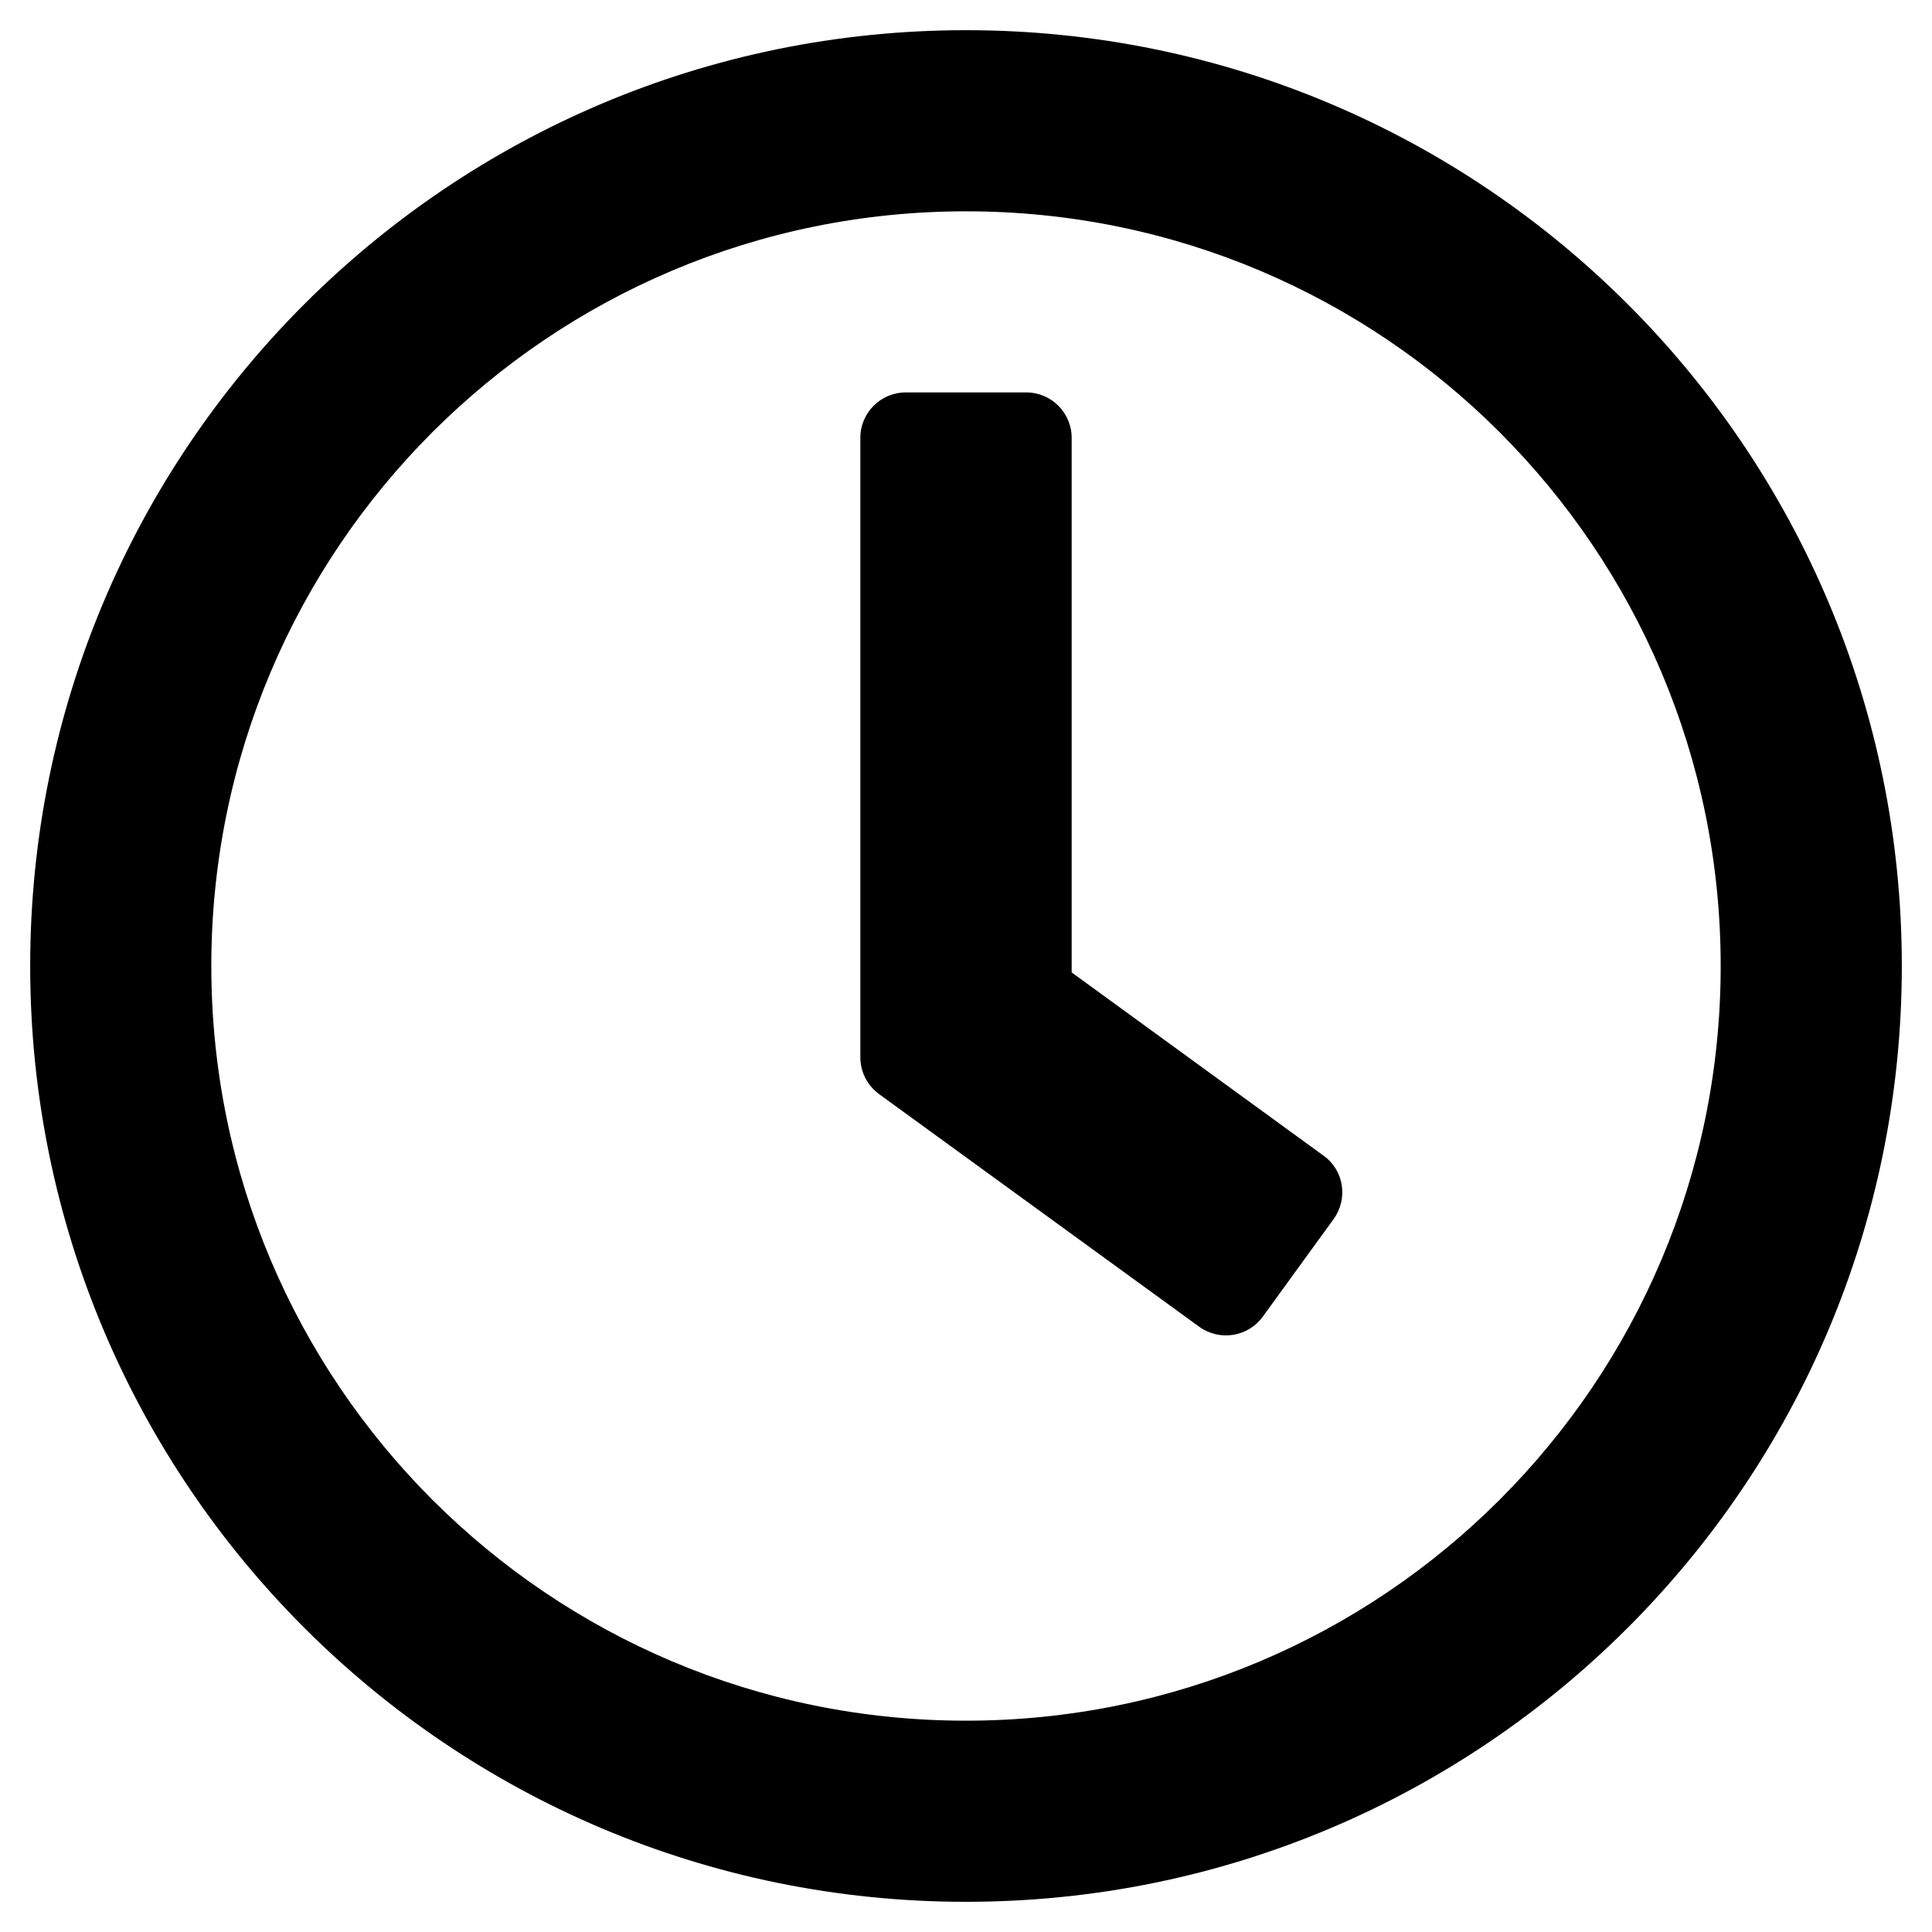
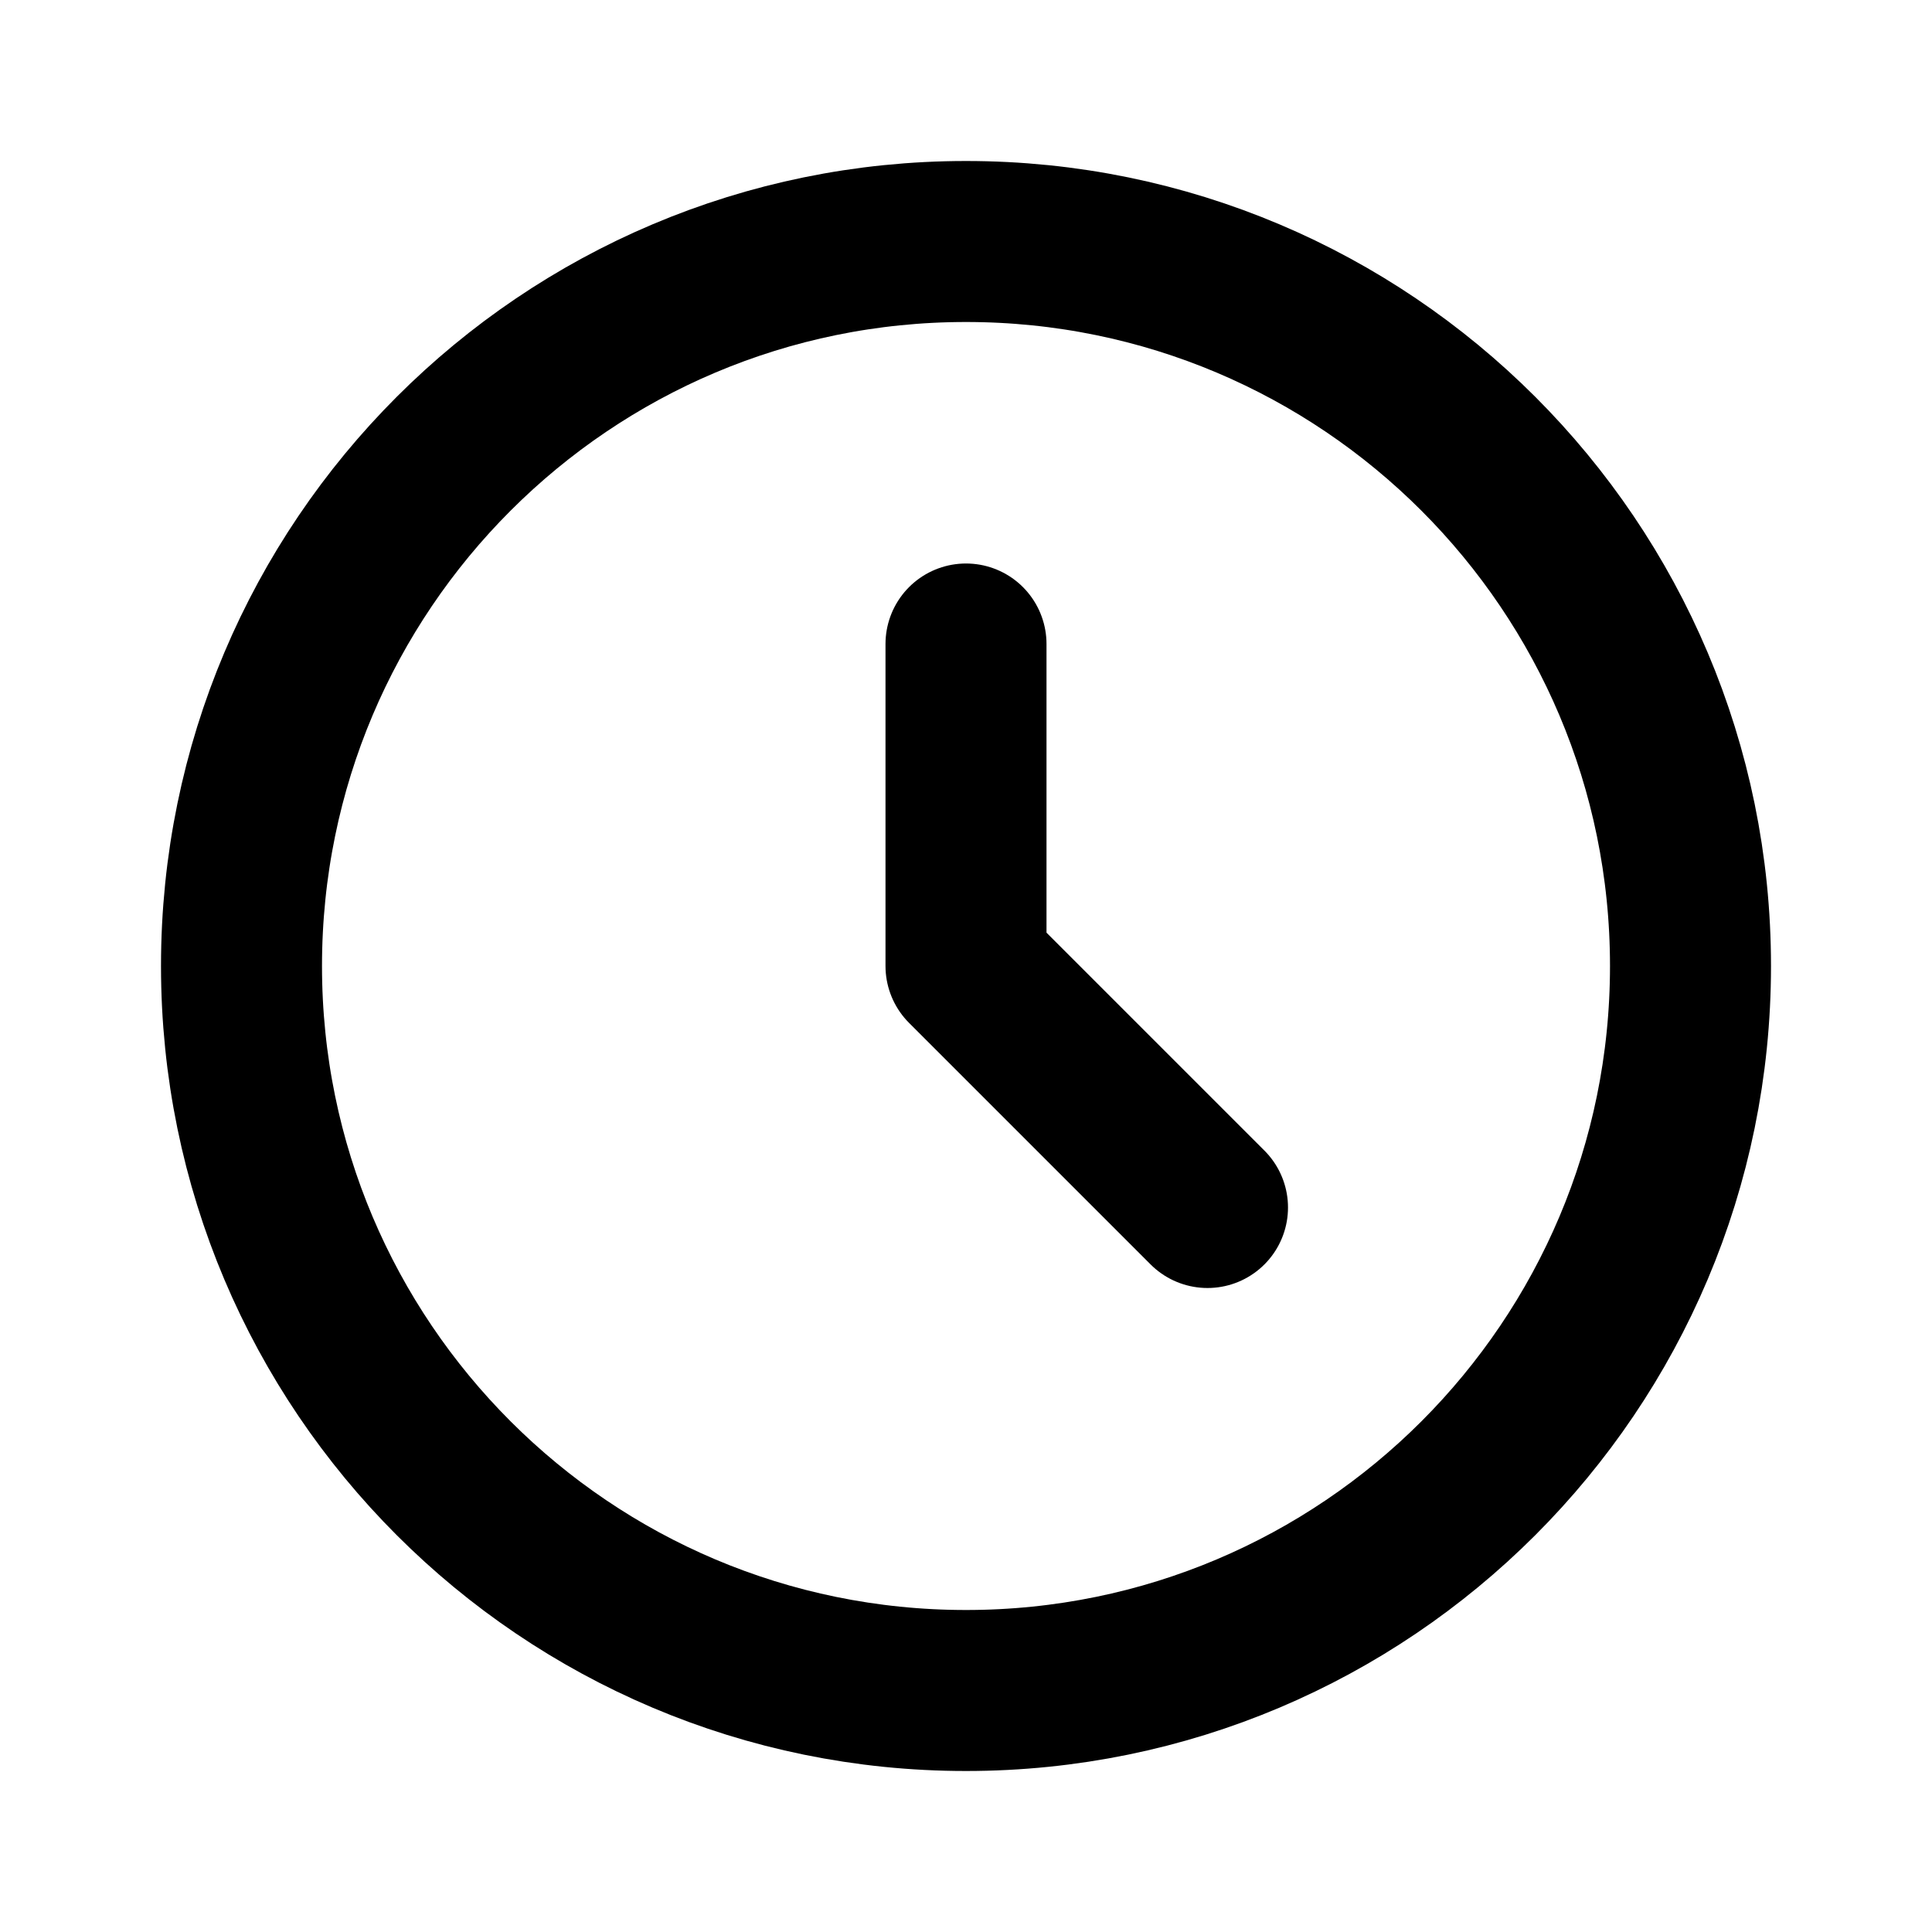
- <svg xmlns="http://www.w3.org/2000/svg" viewBox="0 0 512 512" aria-hidden="true">
-   <path d="M256 8C119 8 8 119 8 256s111 248 248 248 248-111 248-248S393 8 256 8zm0 448c-110.5 0-200-89.5-200-200S145.5 56 256 56s200 89.5 200 200-89.5 200-200 200zm61.8-104.4l-84.9-61.7c-3.1-2.3-4.9-5.9-4.9-9.7V116c0-6.6 5.4-12 12-12h32c6.6 0 12 5.4 12 12v141.7l66.8 48.6c5.4 3.9 6.5 11.4 2.6 16.8L334.6 349c-3.9 5.3-11.4 6.5-16.8 2.6z" />
+ <svg xmlns="http://www.w3.org/2000/svg" fill="none" stroke="currentColor" viewBox="0 0 24 24">
+   <path stroke-linecap="round" stroke-linejoin="round" stroke-width="2" d="M12 8v4l3 3m6-3a9 9 0 11-18 0 9 9 0 0118 0z" />
</svg>
